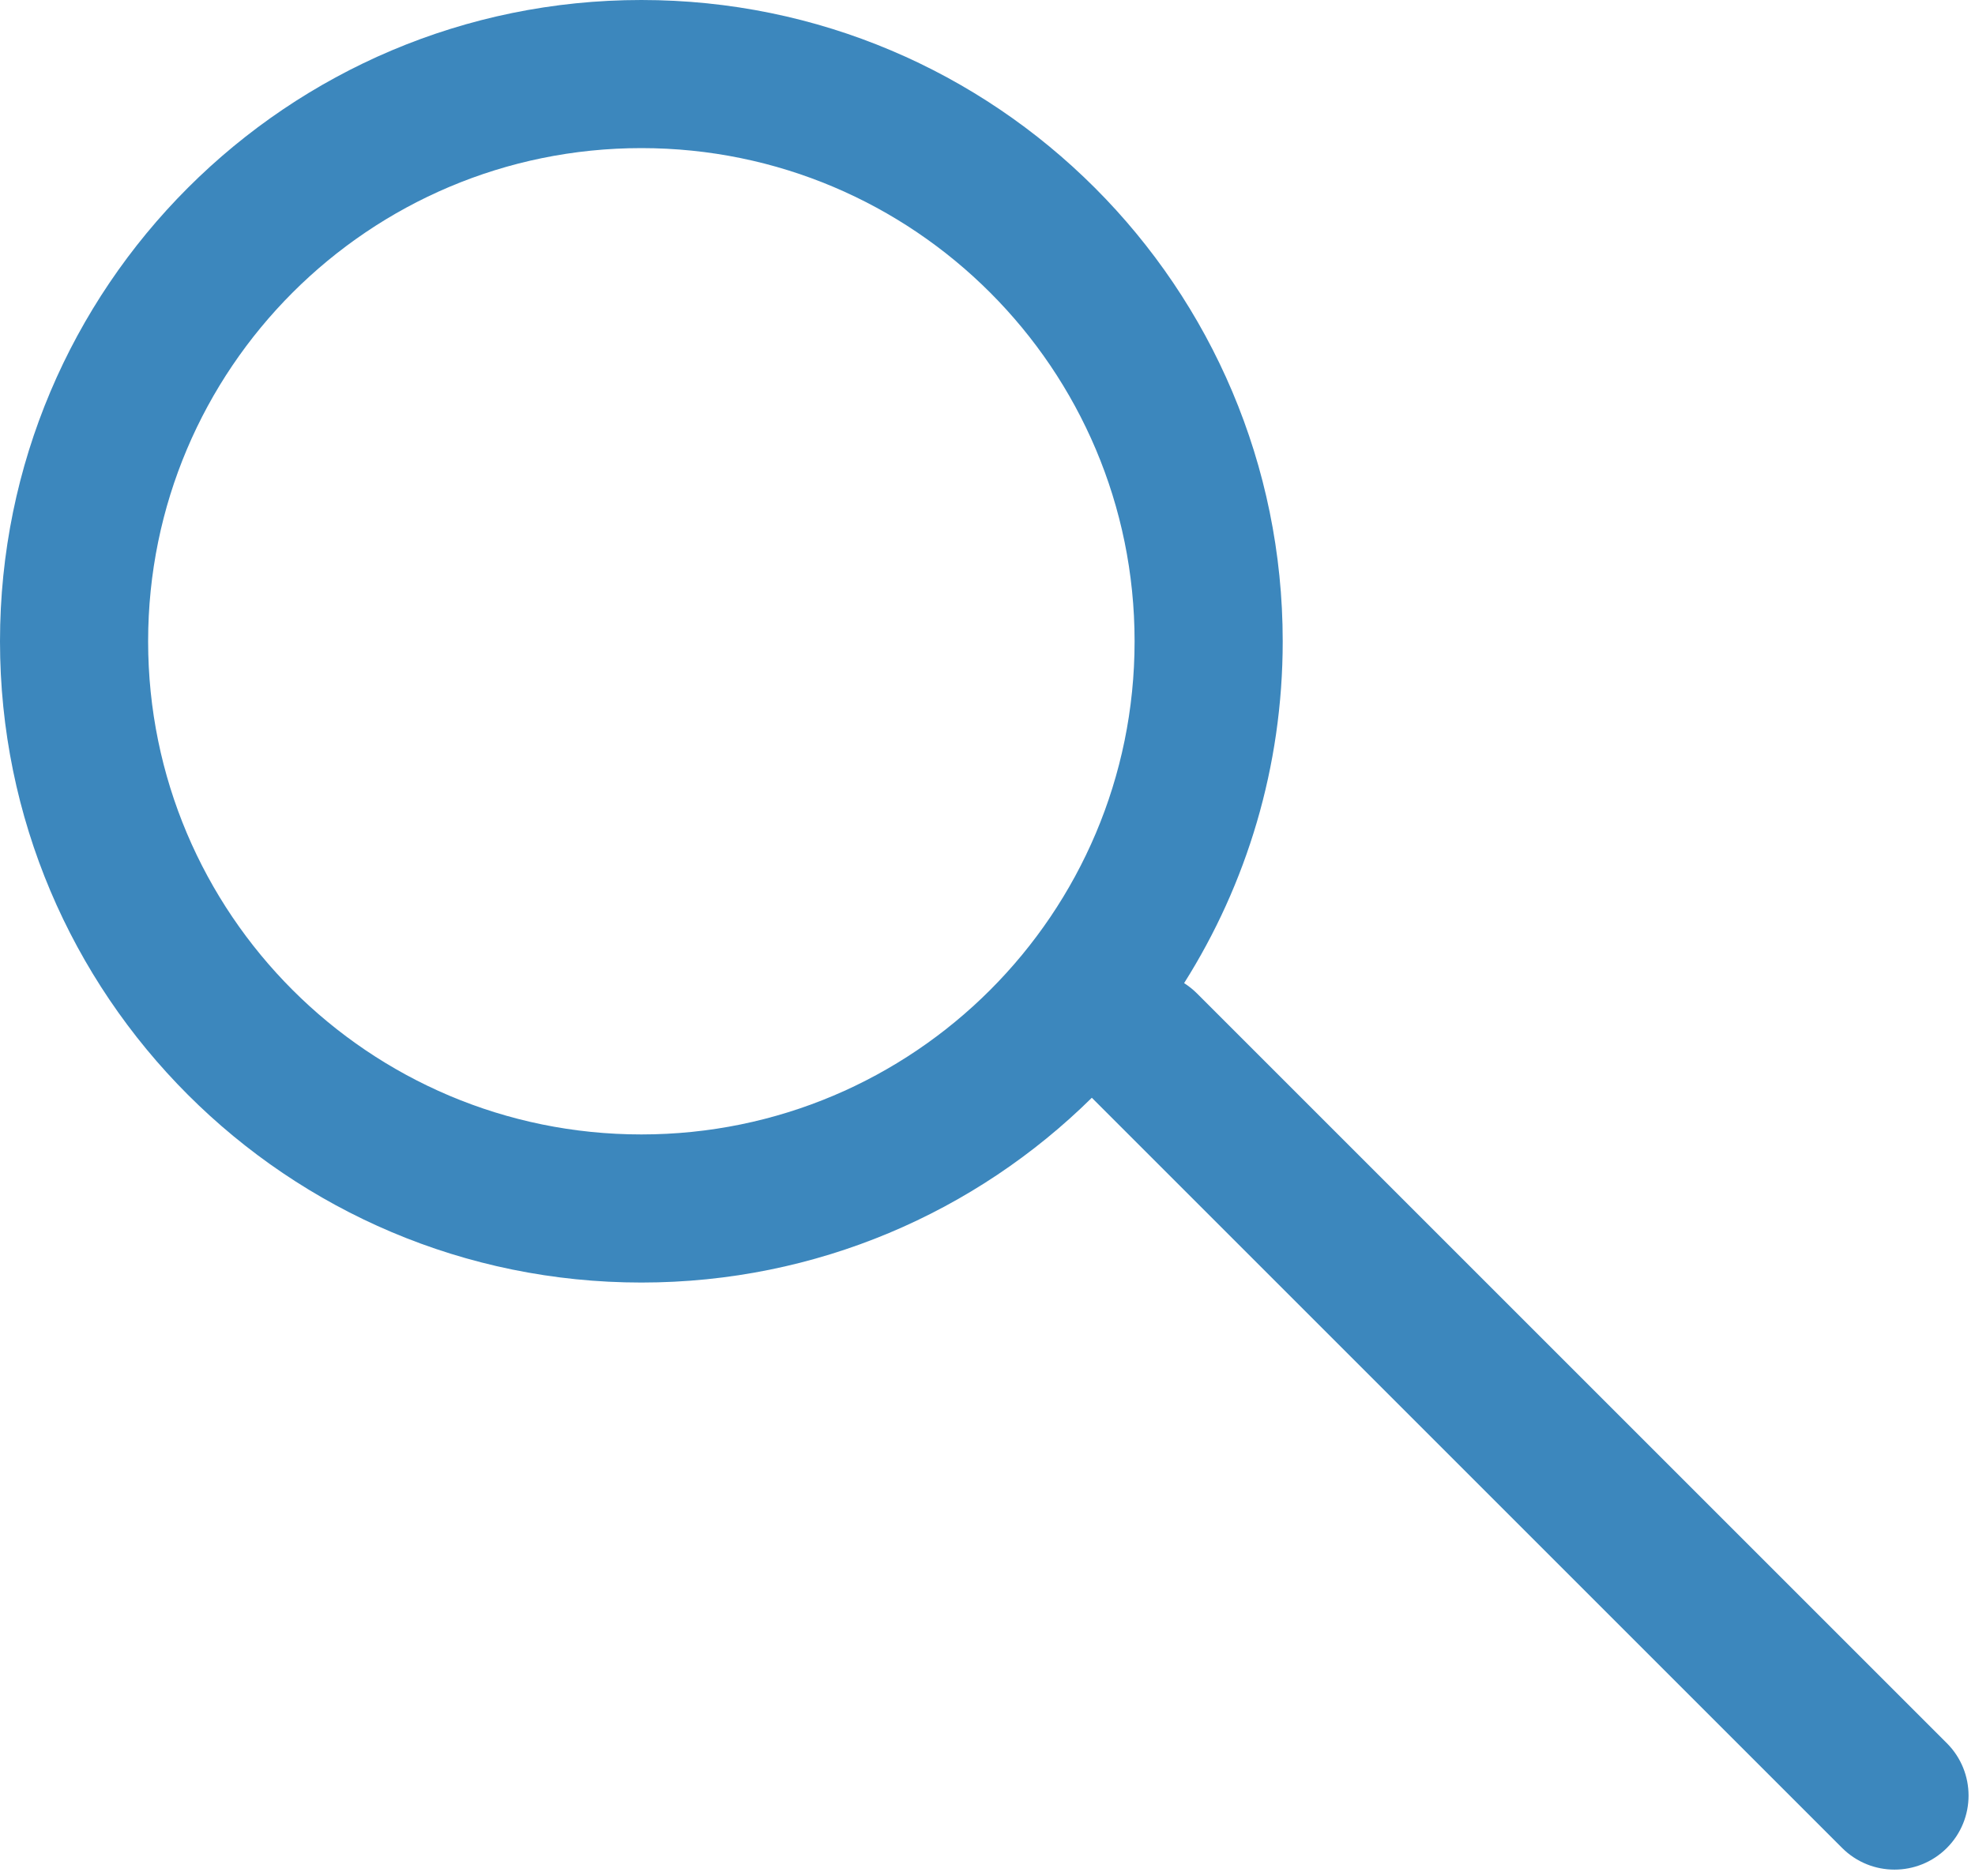
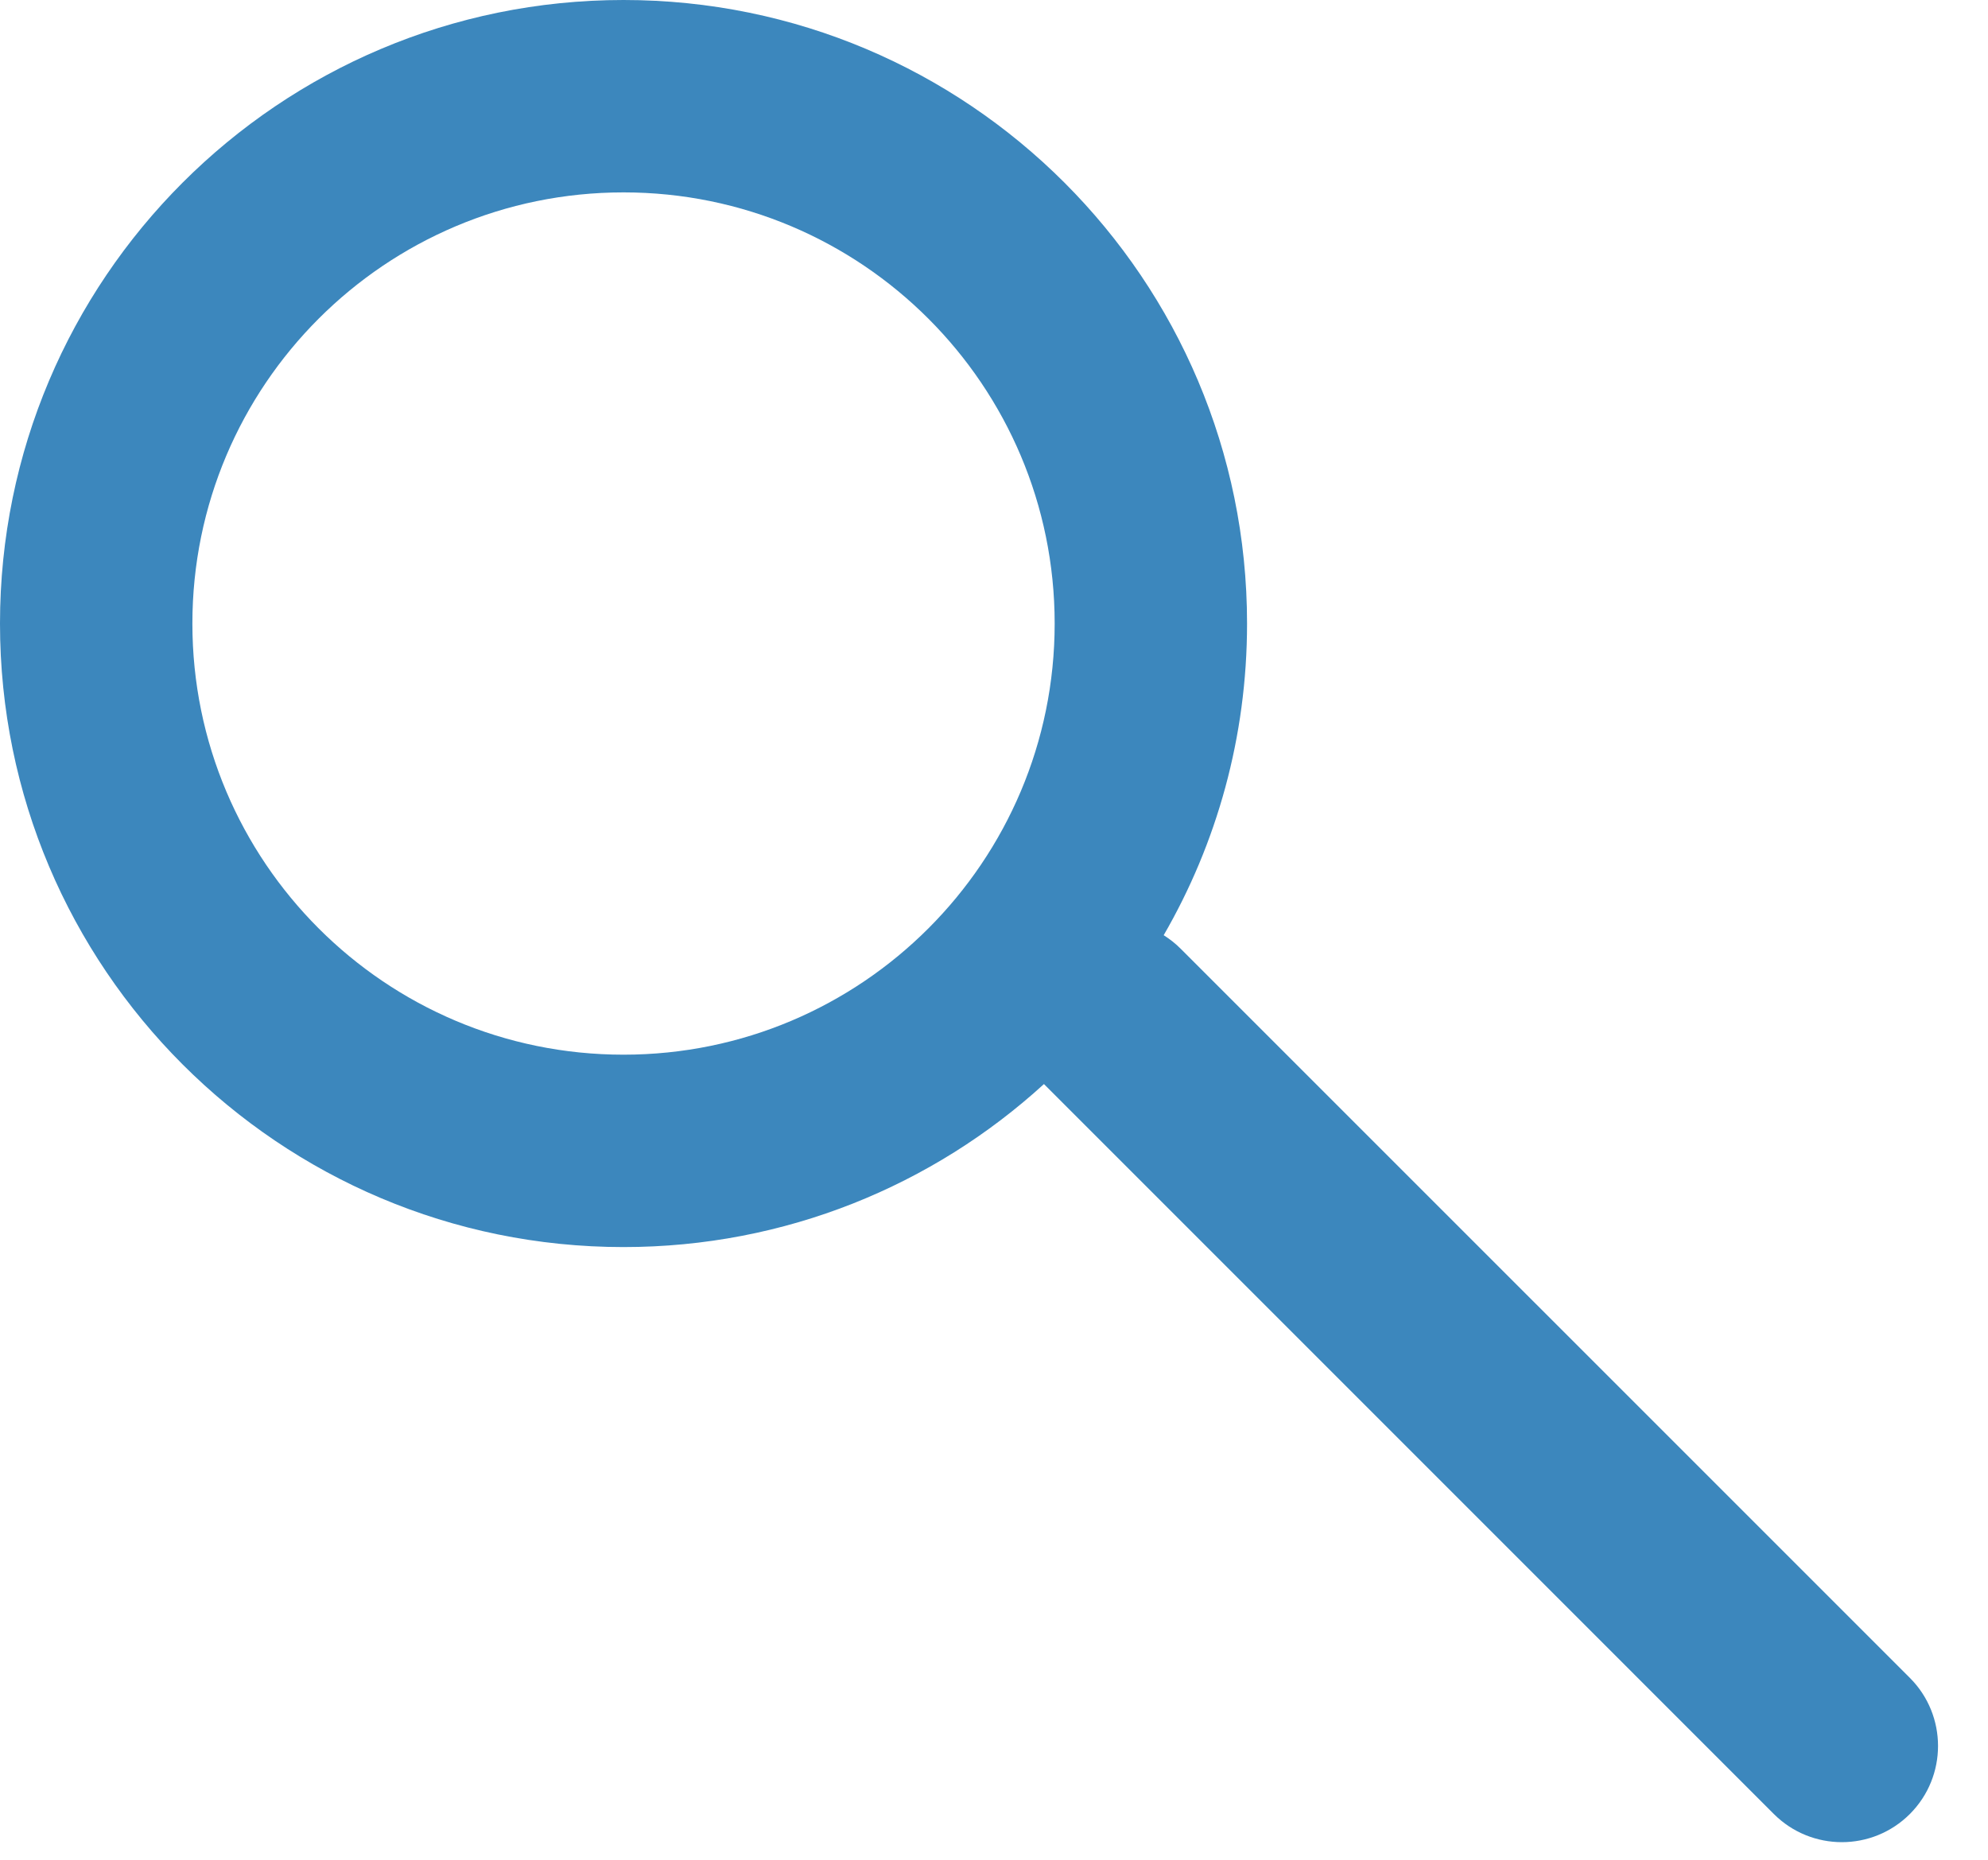
- <svg xmlns="http://www.w3.org/2000/svg" width="40" height="38" viewBox="0 0 40 38" fill="none">
-   <path fill-rule="evenodd" clip-rule="evenodd" d="M22.979 12.99C22.979 18.507 18.507 22.979 12.99 22.979C7.473 22.979 3 18.507 3 12.99C3 7.473 7.473 3 12.99 3C18.507 3 22.979 7.473 22.979 12.99ZM22.113 22.236C19.767 24.551 16.545 25.979 12.99 25.979C5.816 25.979 0 20.164 0 12.99C0 5.816 5.816 0 12.99 0C20.164 0 25.979 5.816 25.979 12.99C25.979 15.535 25.247 17.91 23.982 19.914C24.074 19.973 24.162 20.042 24.242 20.122L39.43 35.31C40.016 35.896 40.016 36.846 39.43 37.432C38.844 38.017 37.895 38.017 37.309 37.432L22.121 22.244C22.118 22.241 22.116 22.239 22.113 22.236Z" fill="#3C87BD" />
+ <svg xmlns="http://www.w3.org/2000/svg" width="31" height="29" viewBox="0 0 31 29" fill="none">
+   <path fill-rule="evenodd" clip-rule="evenodd" d="M16.446 9.723C16.446 13.436 13.436 16.446 9.723 16.446C6.01 16.446 3 13.436 3 9.723C3 6.01 6.01 3 9.723 3C13.436 3 16.446 6.01 16.446 9.723ZM16.279 16.904C14.55 18.483 12.249 19.446 9.723 19.446C4.353 19.446 0 15.093 0 9.723C0 4.353 4.353 0 9.723 0C15.093 0 19.446 4.353 19.446 9.723C19.446 11.494 18.973 13.154 18.146 14.583C18.241 14.643 18.331 14.713 18.413 14.796L29.782 26.164C30.367 26.75 30.367 27.7 29.782 28.286C29.196 28.872 28.246 28.872 27.66 28.286L16.292 16.917C16.287 16.913 16.283 16.908 16.279 16.904Z" fill="#3C87BD" />
</svg>
